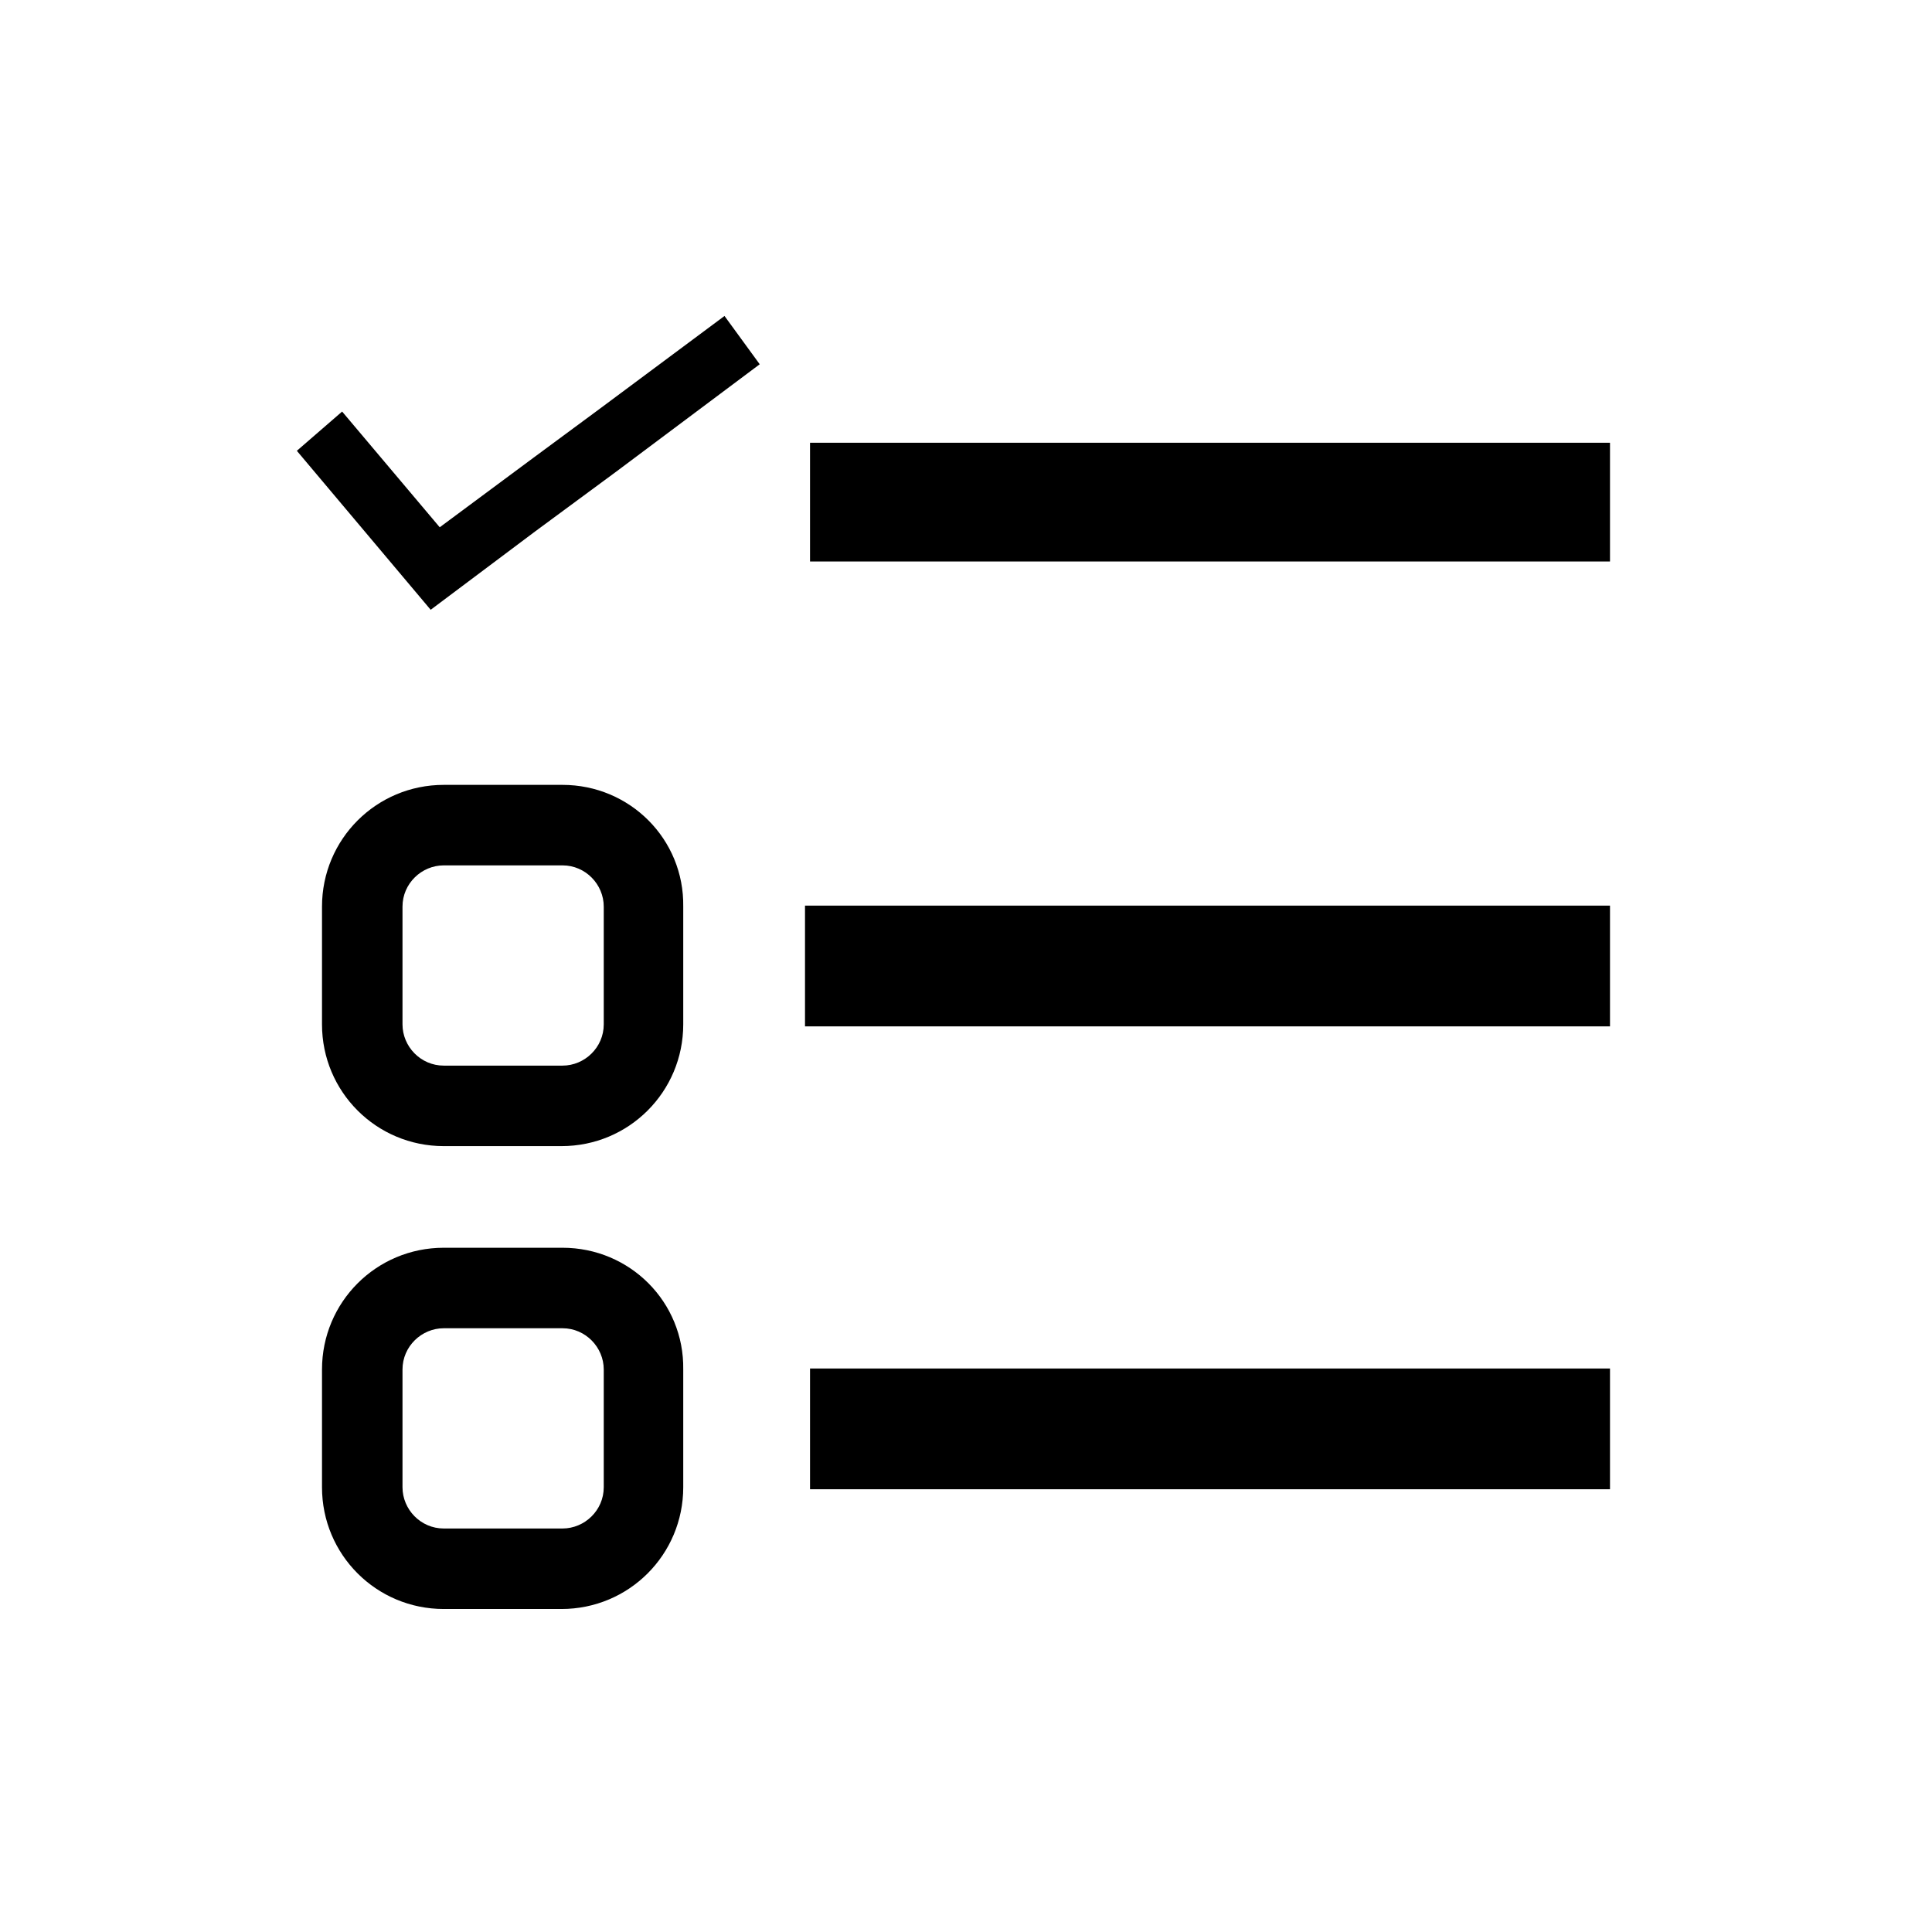
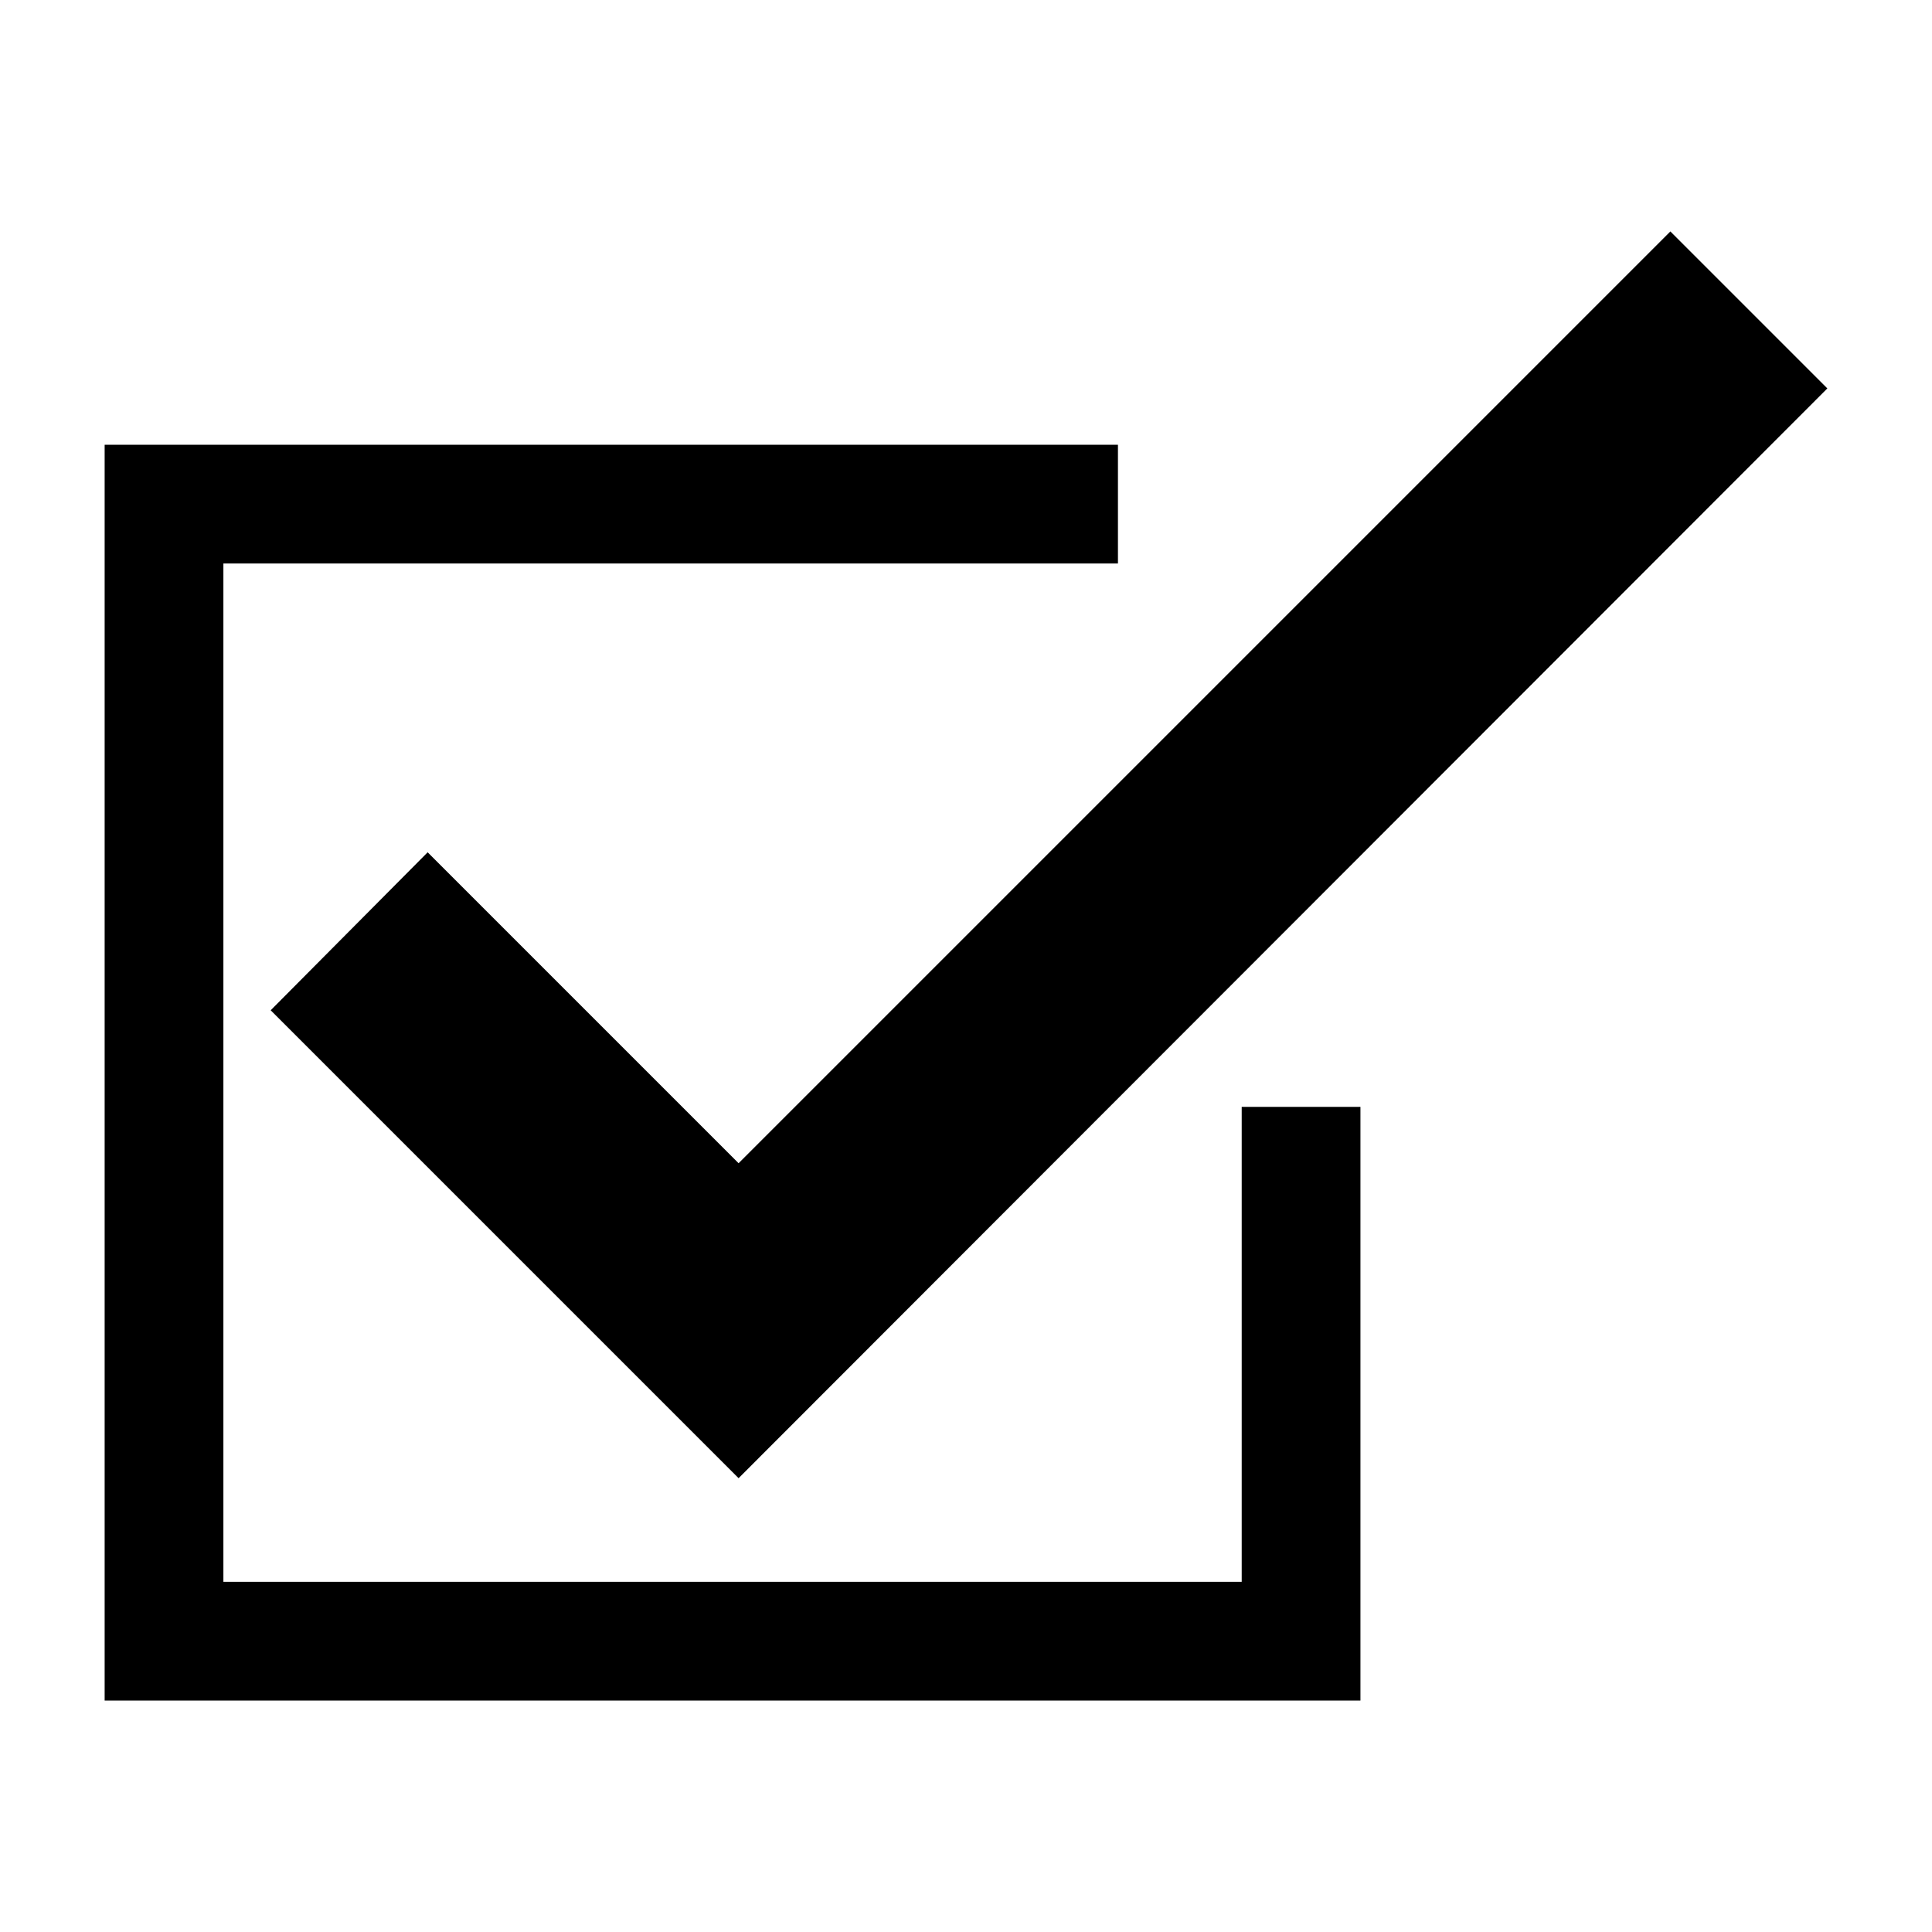
<svg xmlns="http://www.w3.org/2000/svg" version="1.1" id="Layer_2" x="0px" y="0px" viewBox="0 0 192 192" style="enable-background:new 0 0 192 192;" xml:space="preserve">
-   <path d="M55.9,86c2.3,0,4.1,1.9,4.1,4.1v11.7c0,2.3-1.9,4.1-4.1,4.1H44.1c-2.3,0-4.1-1.9-4.1-4.1V90.1c0-2.3,1.9-4.1,4.1-4.1H55.9   M55.9,78H44.1C37.4,78,32,83.4,32,90.1v11.7c0,6.7,5.4,12.1,12.1,12.1h11.7c6.7,0,12.1-5.4,12.1-12.1V90.1C68,83.4,62.6,78,55.9,78  L55.9,78z" />
-   <path d="M55.9,132c2.3,0,4.1,1.9,4.1,4.1v11.7c0,2.3-1.9,4.1-4.1,4.1H44.1c-2.3,0-4.1-1.9-4.1-4.1v-11.7c0-2.3,1.9-4.1,4.1-4.1H55.9   M55.9,124H44.1c-6.7,0-12.1,5.4-12.1,12.1v11.7c0,6.7,5.4,12.1,12.1,12.1h11.7c6.7,0,12.1-5.4,12.1-12.1v-11.7  C68,129.4,62.6,124,55.9,124L55.9,124z" />
-   <rect x="80.5" y="44" width="79.5" height="11.8" />
-   <rect x="80" y="90" width="80" height="12" />
-   <rect x="80.5" y="136" width="79.5" height="12" />
  <g>
-     <polygon points="75.5,36.2 61.2,46.9 53.2,52.8 42.8,60.6 29.5,44.8 34,40.9 43.7,52.4 53,45.5 59.5,40.7 72,31.4  " />
+     <polygon points="135.2,169 10.4,169 10.4,44.2 111.1,44.2 111.1,56 22.2,56 22.2,157.2 123.4,157.2 123.4,110 135.2,110  " />
+     <polygon points="73.4,146.9 26.9,100.4 42.5,84.7 73.4,115.6 166,23 181.6,38.6  " />
  </g>
</svg>
